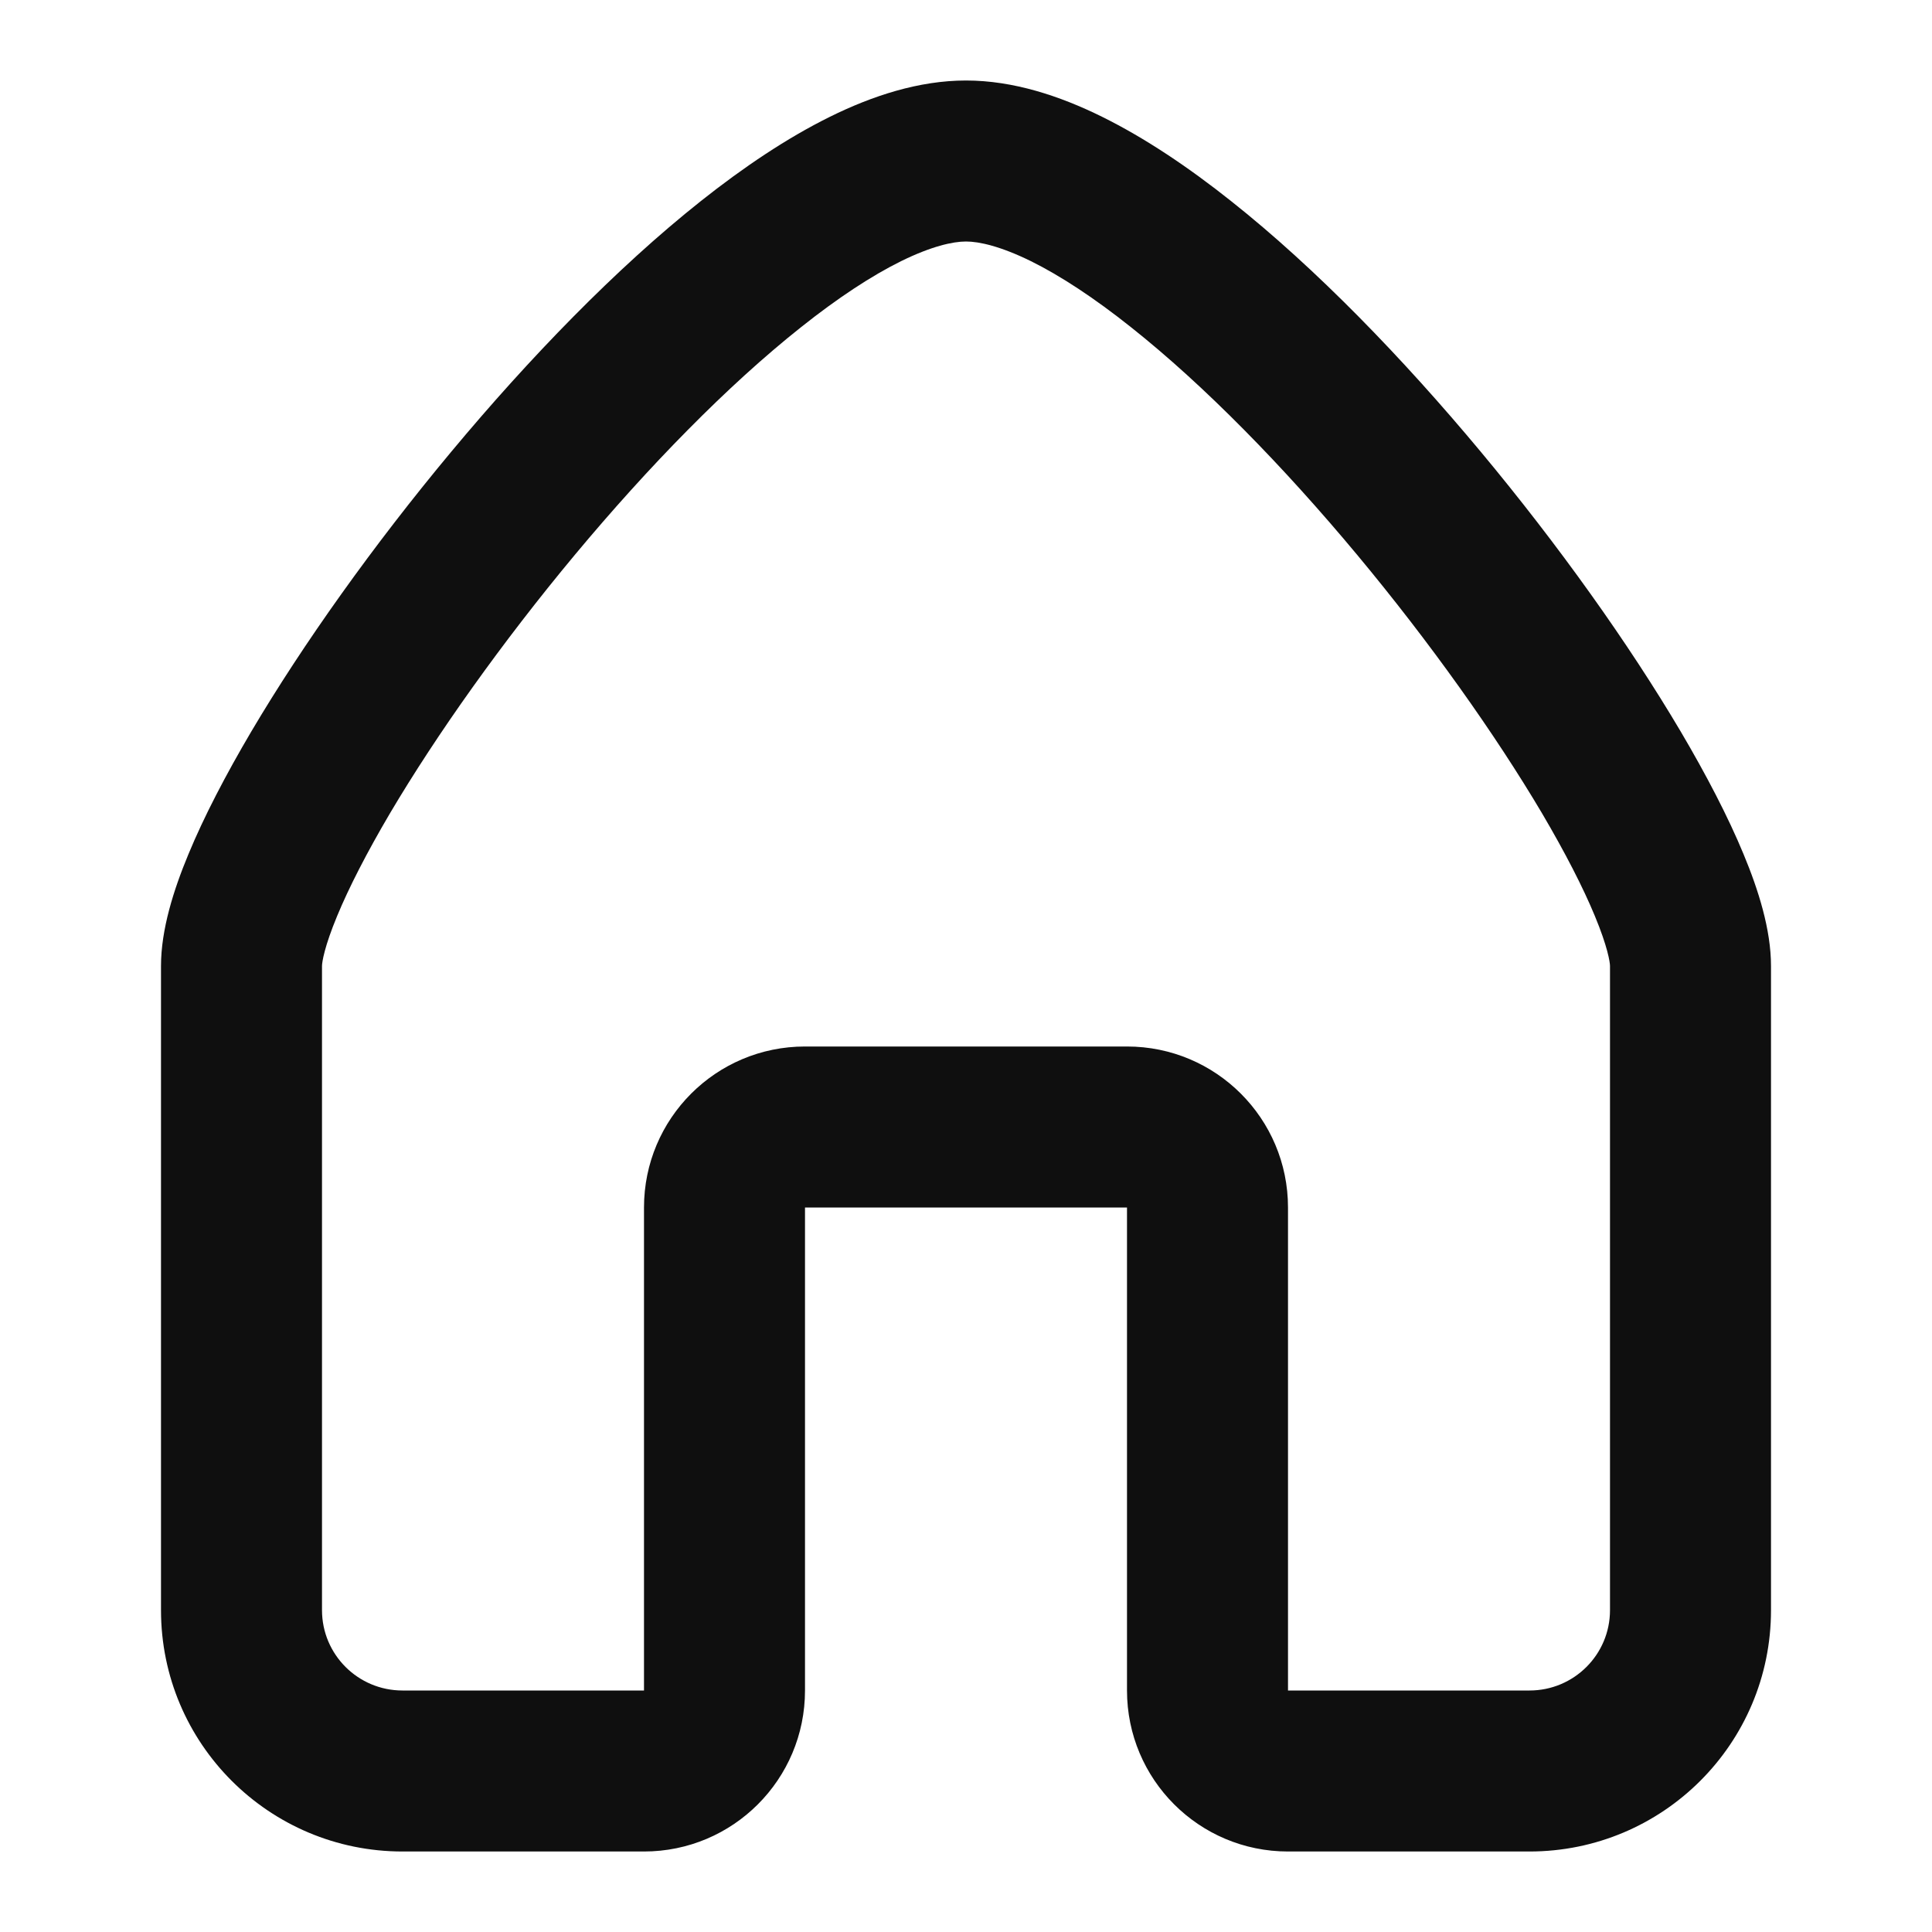
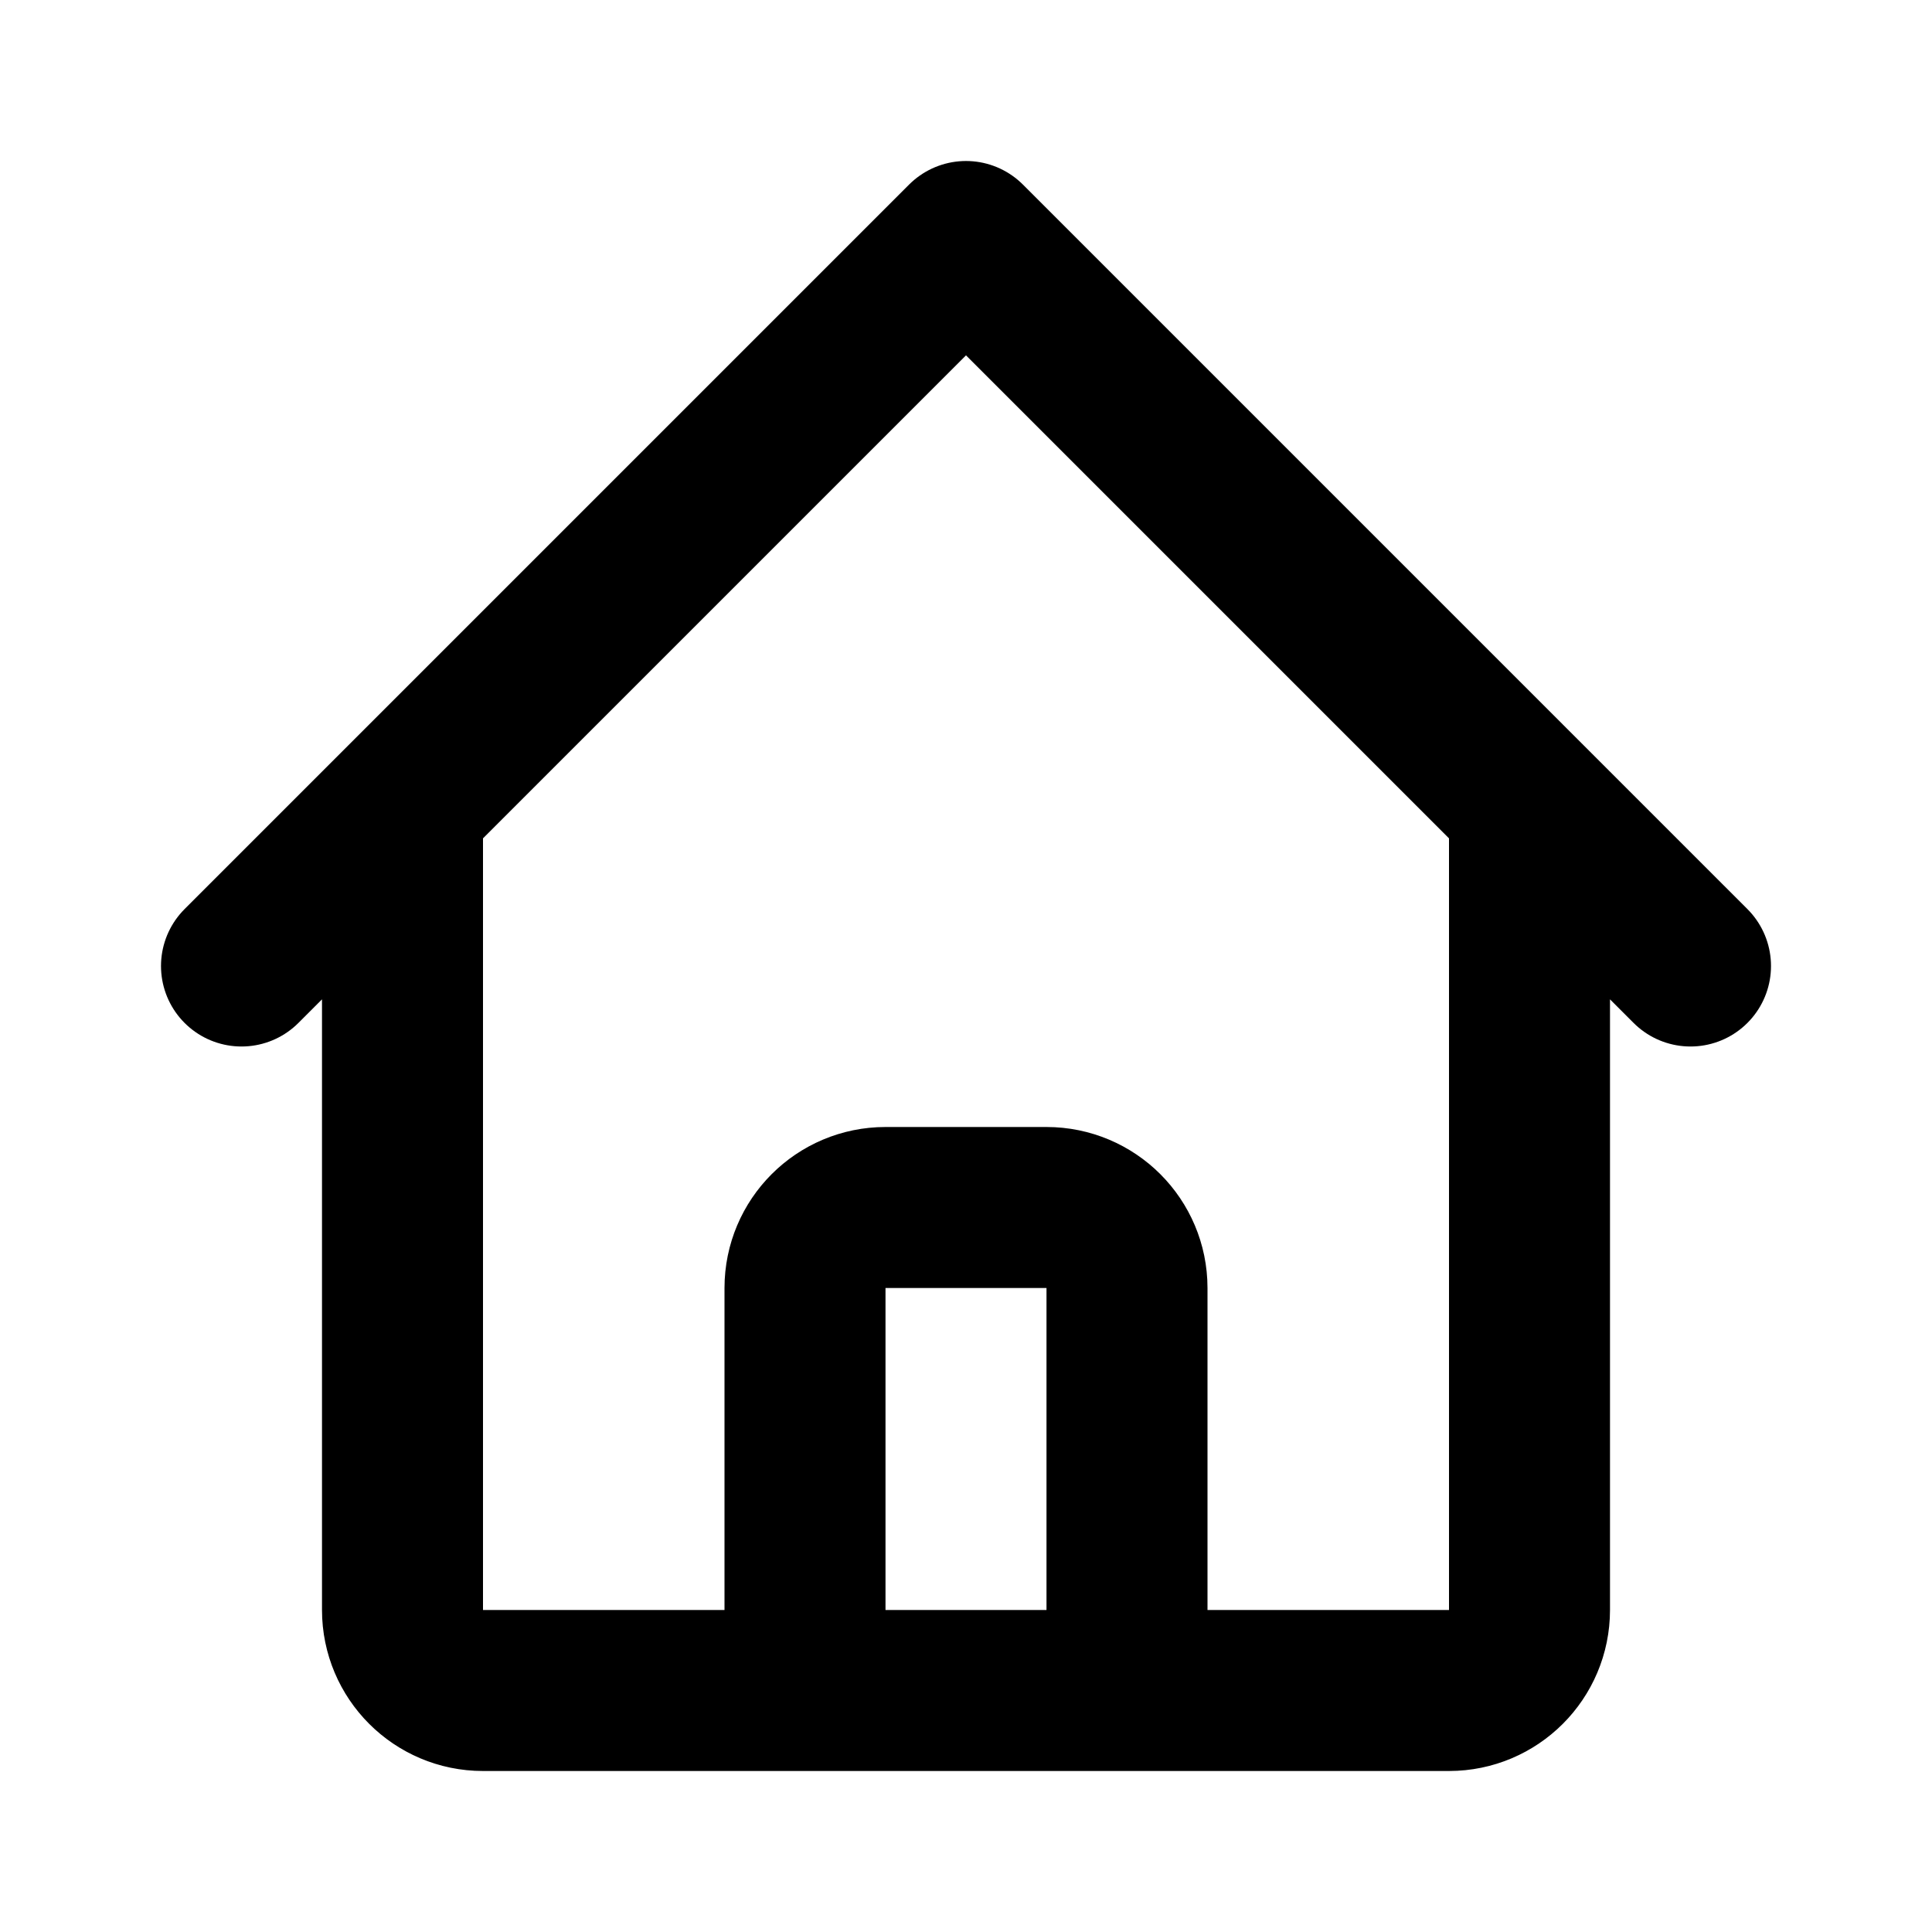
- <svg xmlns="http://www.w3.org/2000/svg" width="800px" height="800px" viewBox="0 0 24 24" fill="none">
-   <path fill-rule="evenodd" clip-rule="evenodd" d="M4.188 11.379C4.03 11.759 4 11.953 4 12V20.002C4 20.553 4.447 21 5 21H8V15C8 13.895 8.895 13 10 13H14C15.105 13 16 13.895 16 15V21H19C19.553 21 20 20.553 20 20.002V12C20 11.953 19.97 11.759 19.812 11.379C19.666 11.026 19.444 10.593 19.155 10.102C18.576 9.124 17.765 7.98 16.857 6.89C15.947 5.798 14.964 4.79 14.05 4.065C13.594 3.702 13.174 3.426 12.806 3.244C12.429 3.059 12.164 3 12 3C11.836 3 11.571 3.059 11.194 3.244C10.826 3.426 10.406 3.702 9.95 4.065C9.036 4.79 8.053 5.798 7.143 6.89C6.235 7.98 5.424 9.124 4.845 10.102C4.556 10.593 4.334 11.026 4.188 11.379ZM10.309 1.451C10.835 1.191 11.414 1 12 1C12.586 1 13.165 1.191 13.691 1.451C14.225 1.715 14.766 2.079 15.293 2.498C16.349 3.335 17.428 4.452 18.393 5.61C19.36 6.77 20.236 8.001 20.877 9.085C21.196 9.626 21.467 10.146 21.66 10.613C21.843 11.053 22 11.547 22 12V20.002C22 21.66 20.656 23 19 23H16C14.895 23 14 22.105 14 21V15H10V21C10 22.105 9.105 23 8 23H5C3.344 23 2 21.66 2 20.002V12C2 11.547 2.157 11.053 2.34 10.613C2.533 10.146 2.804 9.626 3.123 9.085C3.764 8.001 4.64 6.77 5.607 5.61C6.572 4.452 7.651 3.335 8.706 2.498C9.234 2.079 9.775 1.715 10.309 1.451Z" fill="#0F0F0F" />
+ <svg xmlns="http://www.w3.org/2000/svg" width="24" height="24" viewBox="0 0 24 24" fill="none" stroke="currentColor" stroke-width="2" stroke-linecap="round" stroke-linejoin="round">
+   <path d="M3 12L5 10M5 10L12 3L19 10M5 10V20C5 20.552 5.448 21 6 21H9M19 10L21 12M19 10V20C19 20.552 18.552 21 18 21H15M9 21C9.552 21 10 20.552 10 20V16C10 15.448 10.448 15 11 15H13C13.552 15 14 15.448 14 16V20C14 20.552 14.448 21 15 21M9 21H15" />
</svg>
